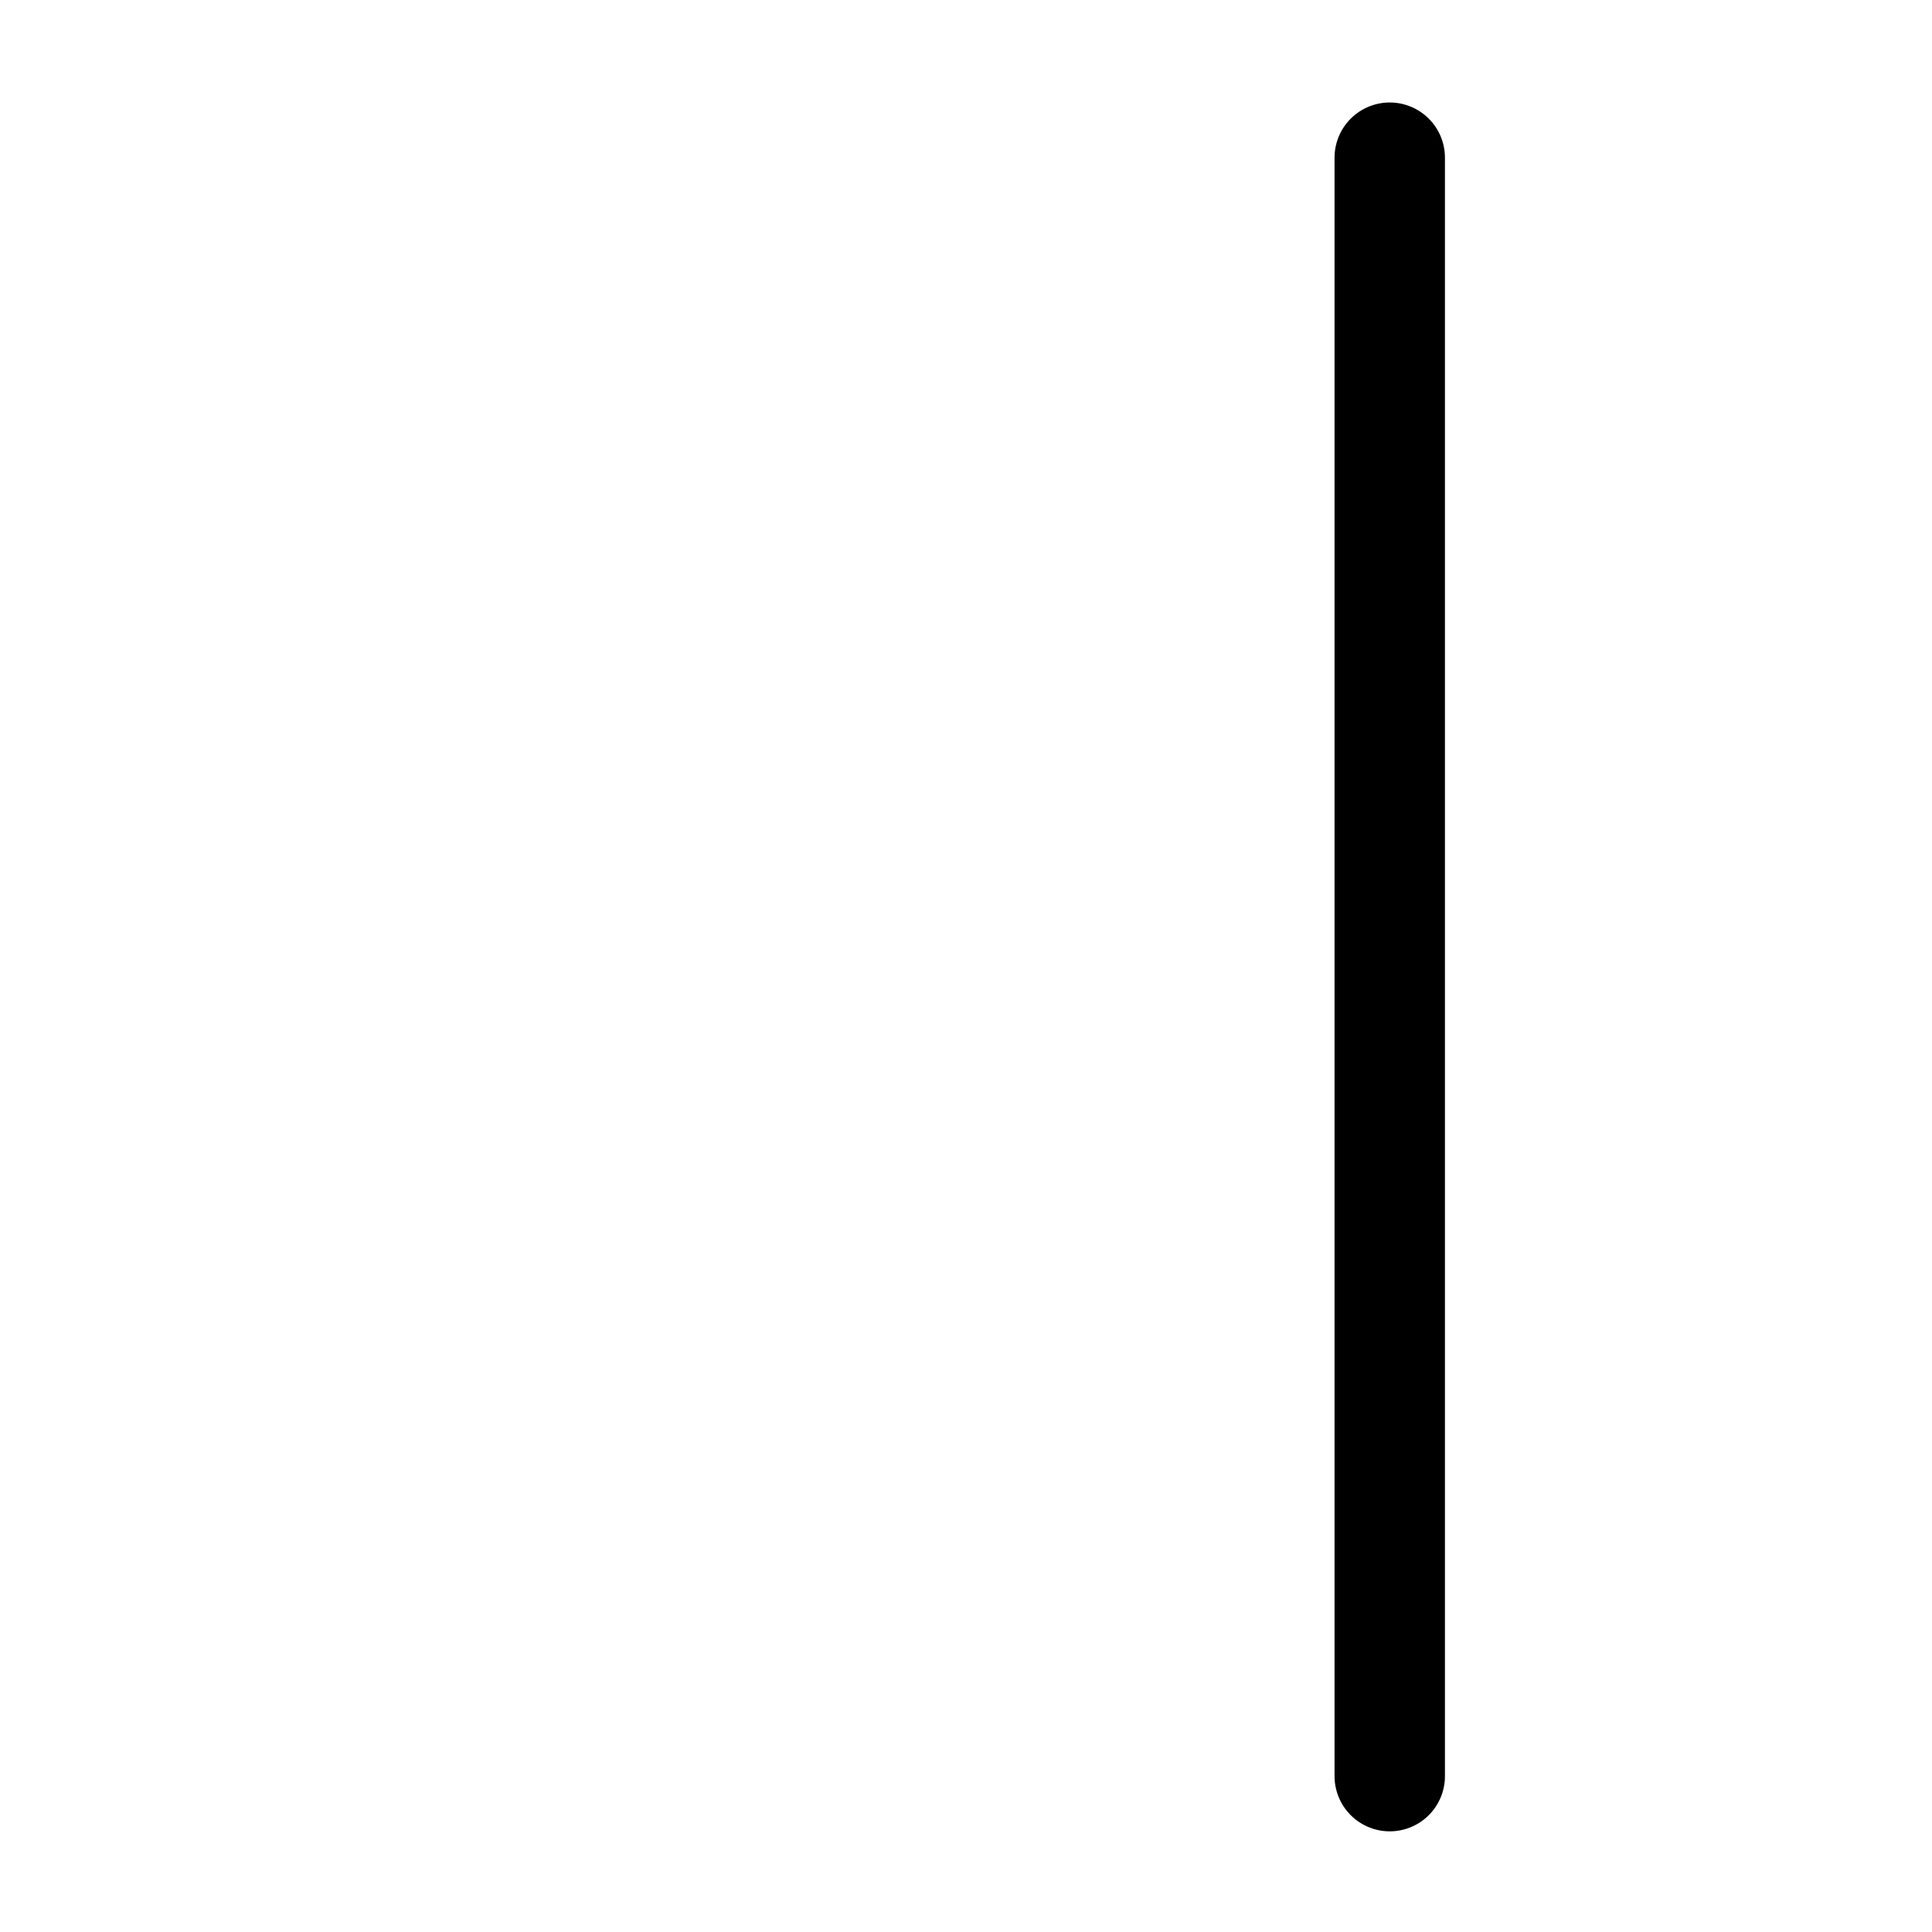
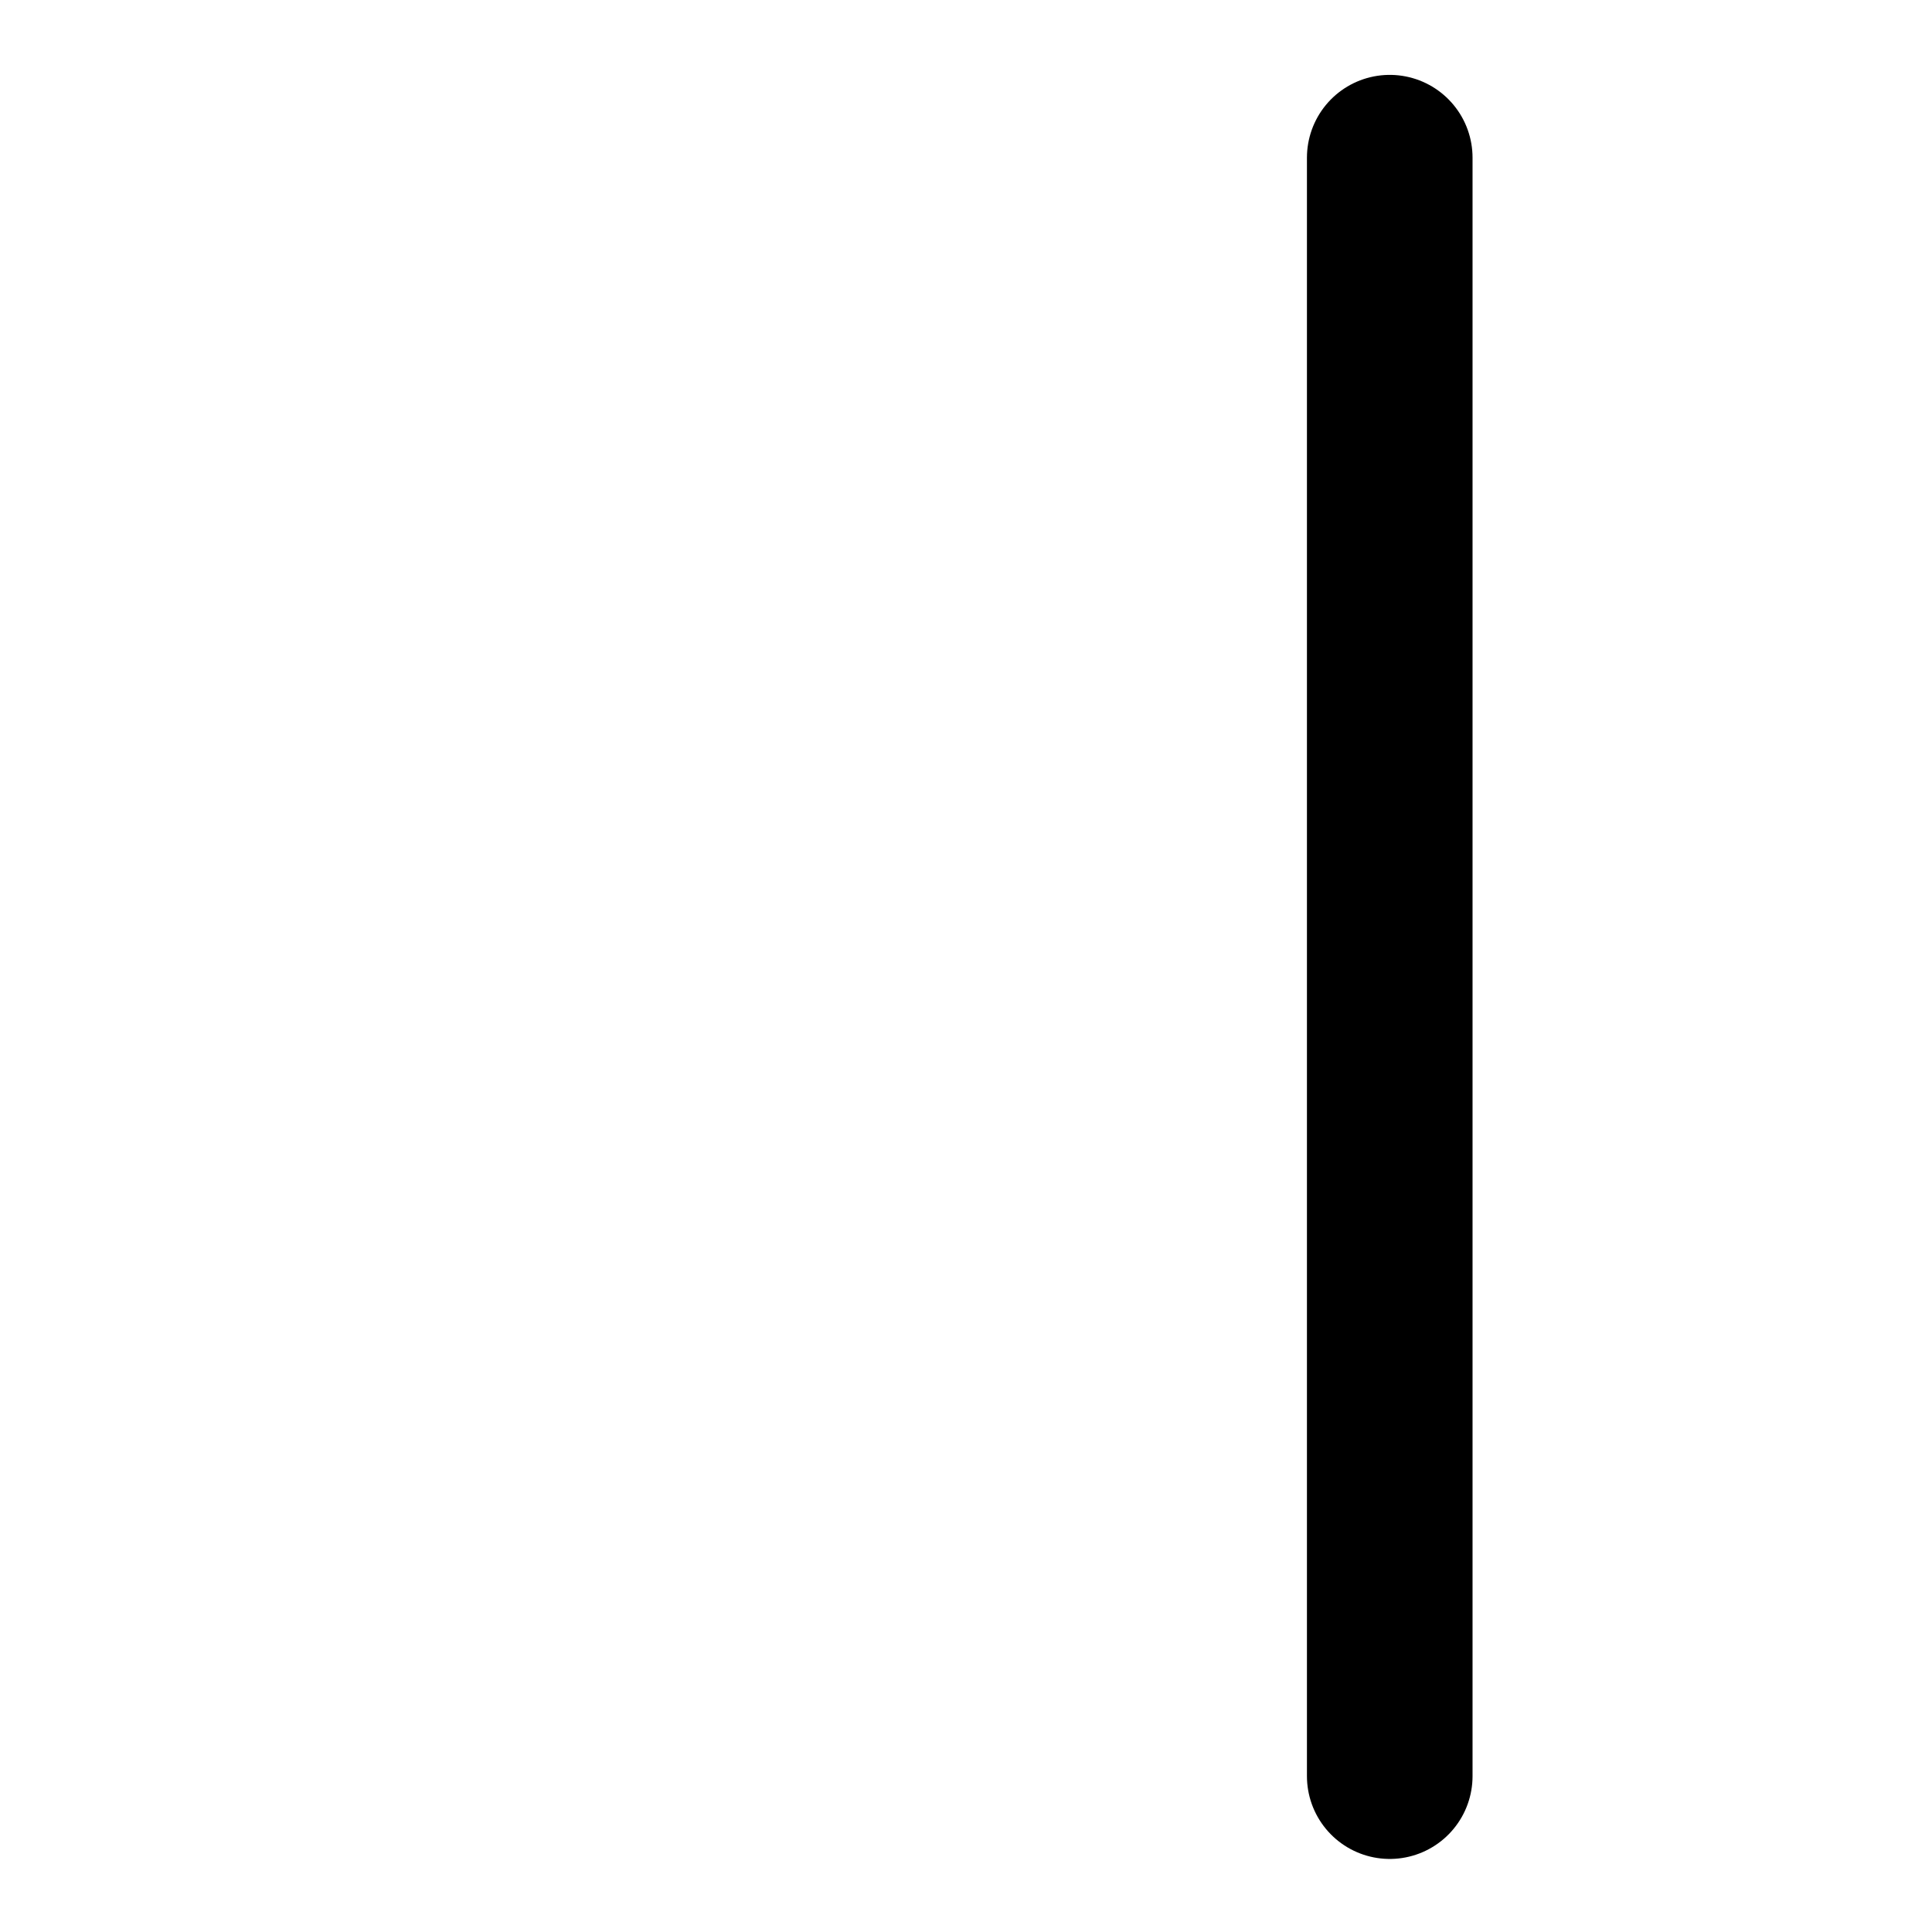
<svg xmlns="http://www.w3.org/2000/svg" width="100%" height="100%" viewBox="0 0 70 70" version="1.1" xml:space="preserve" style="fill-rule:evenodd;clip-rule:evenodd;stroke-linecap:round;stroke-linejoin:round;stroke-miterlimit:1.5;">
  <g transform="matrix(1,0,0,1,6.47999,0.879999)">
-     <path d="M43.873,4.833L43.873,63.473" style="fill:none;stroke:black;stroke-width:4px;" />
+     <path d="M43.873,4.833L43.873,63.473" style="fill:none;stroke:black;stroke-width:6px;" />
  </g>
</svg>
